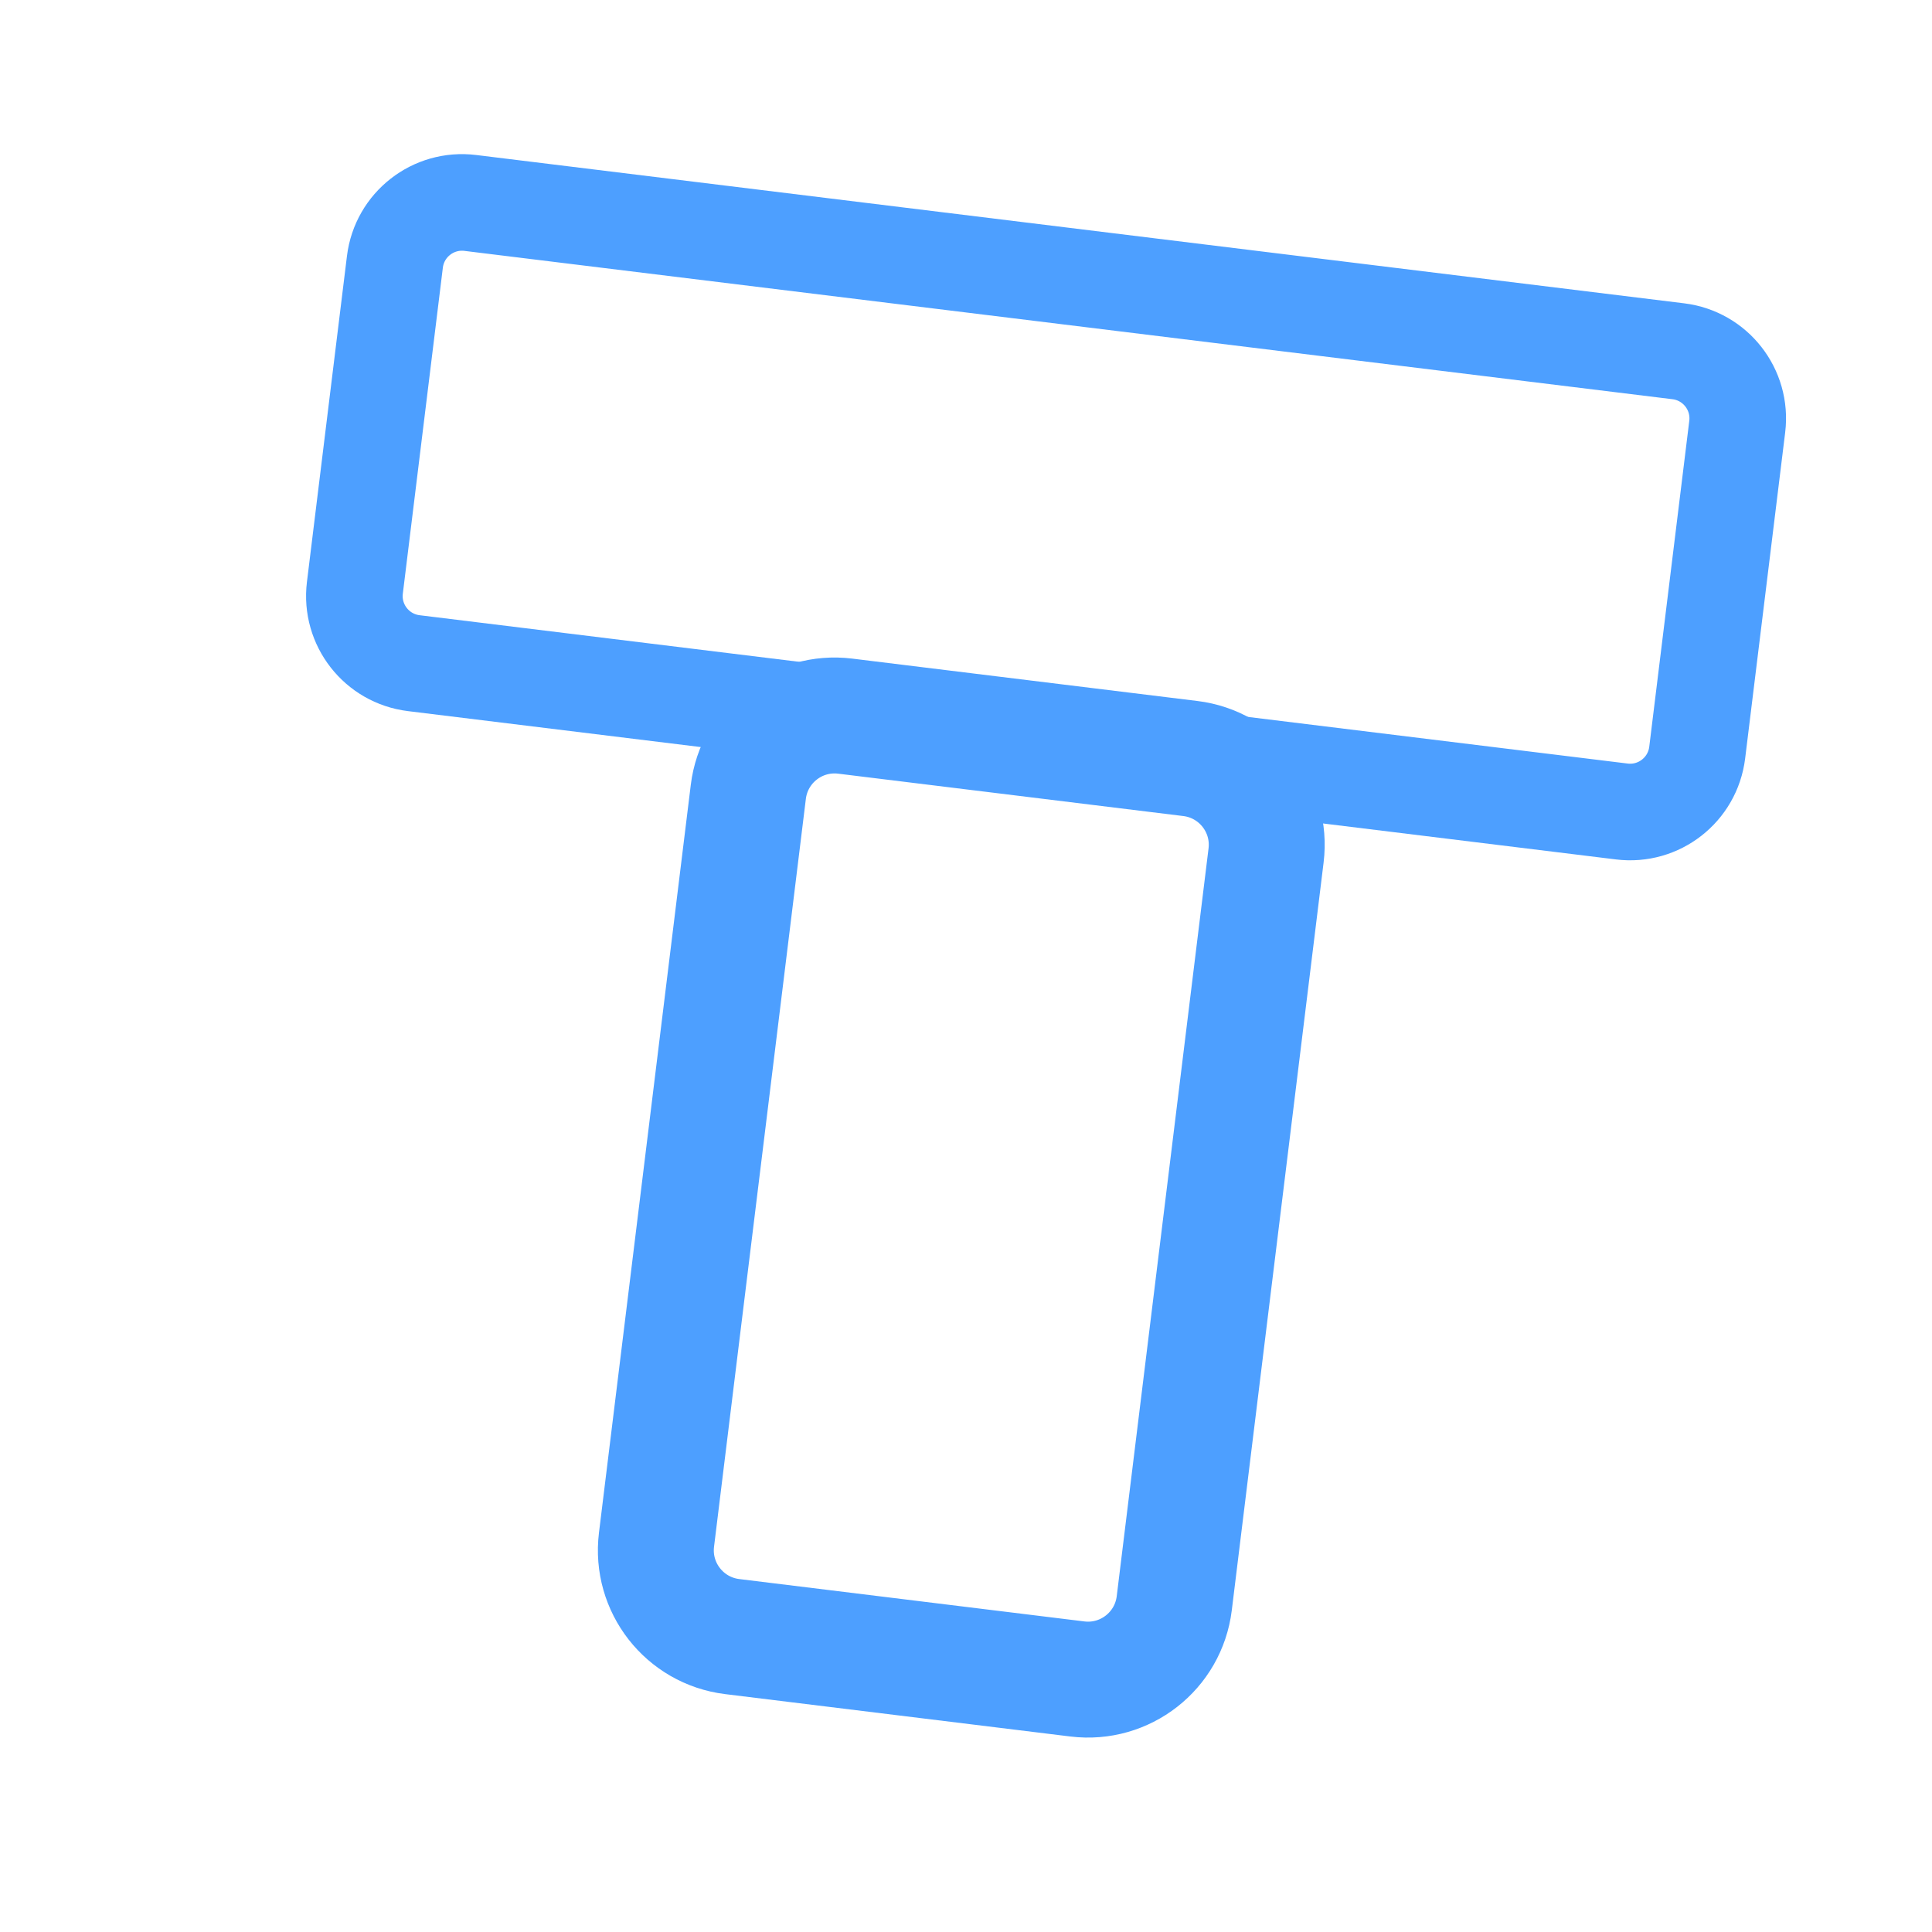
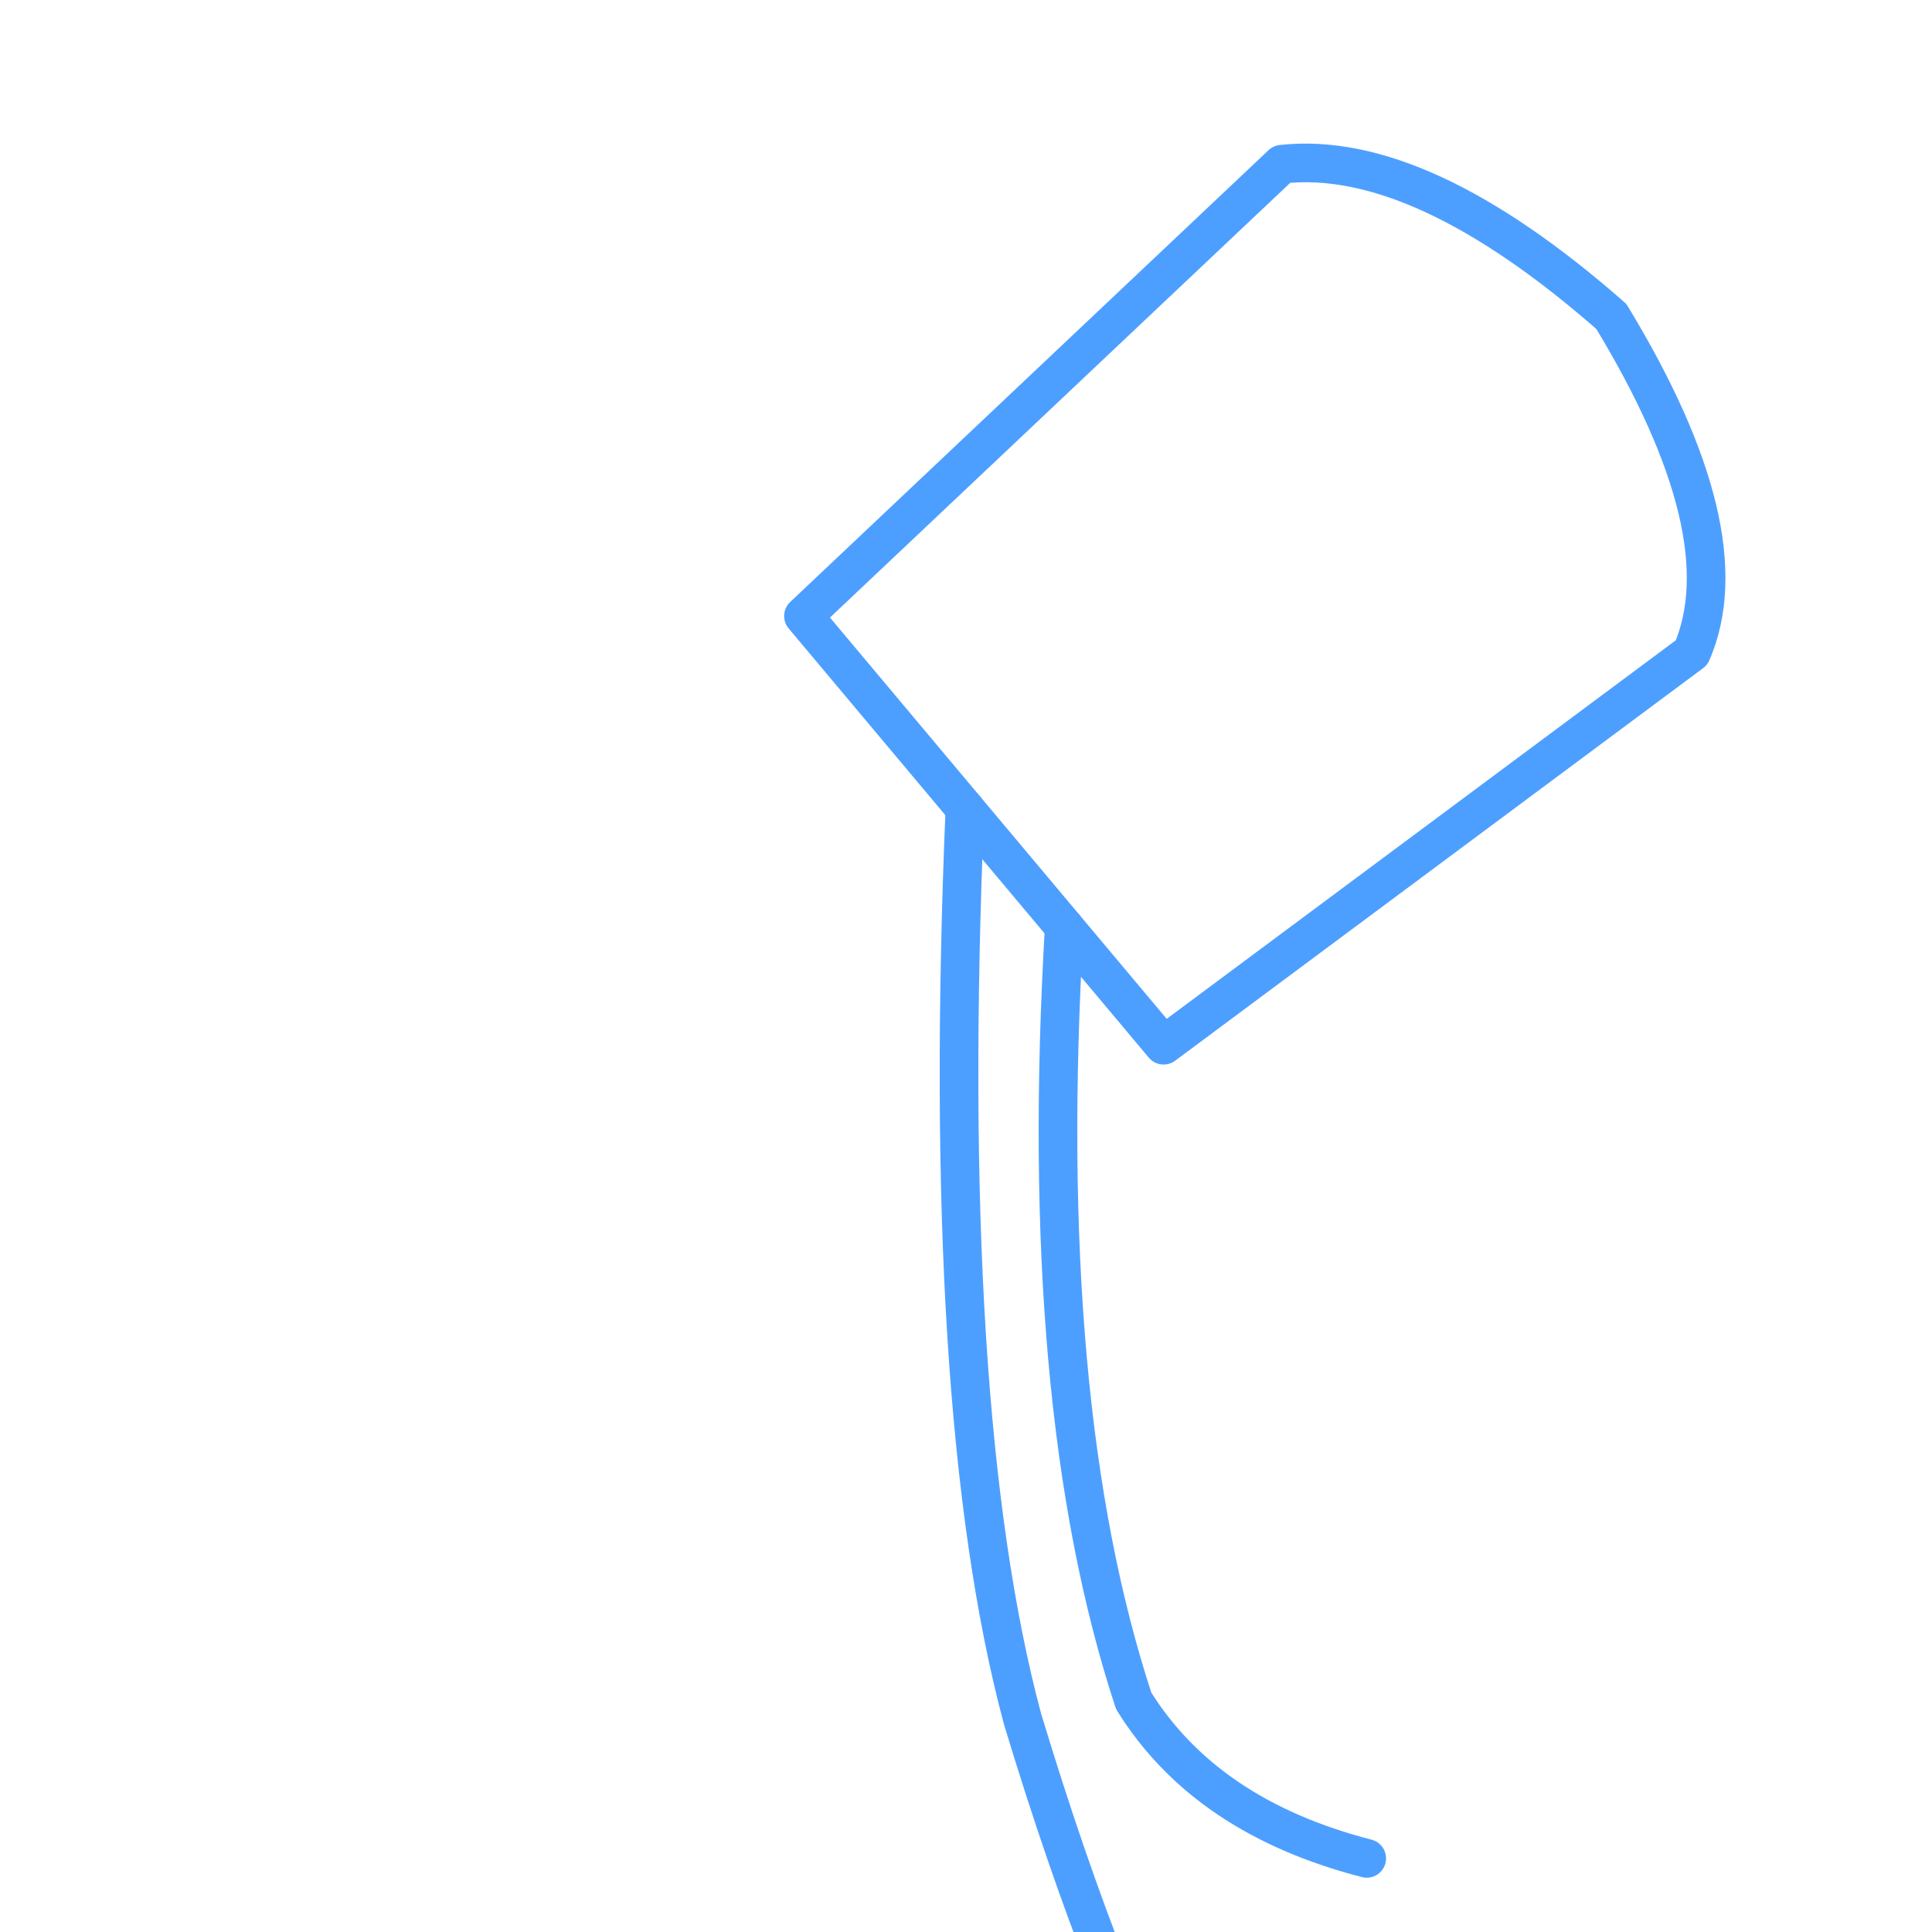
<svg xmlns="http://www.w3.org/2000/svg" viewBox="0 0 200 200" fill="none" aria-hidden="true">
-   <g stroke="#4D9FFF" stroke-linecap="round" stroke-linejoin="round" transform="rotate(7 100 120)">
-     <rect x="30" y="28" width="140" height="48" rx="7" stroke-width="10" />
-     <rect x="73" y="76" width="54" height="96" rx="9" stroke-width="12" />
+   <g stroke="#4D9FFF" stroke-width="4" stroke-linecap="round" stroke-linejoin="round" transform="rotate(-40 116 78)">
+     <path d="       M 100 46       L 168 42       Q 180 50 184 76       Q 180 102 168 108       L 100 104       Z" />
+     <path d="       M 100 72       Q 58 118 44 148       Q 38 162 34 174" />
+     <path d="       M 100 88       Q 66 124 54 154       Q 52 168 62 182" />
  </g>
</svg>
